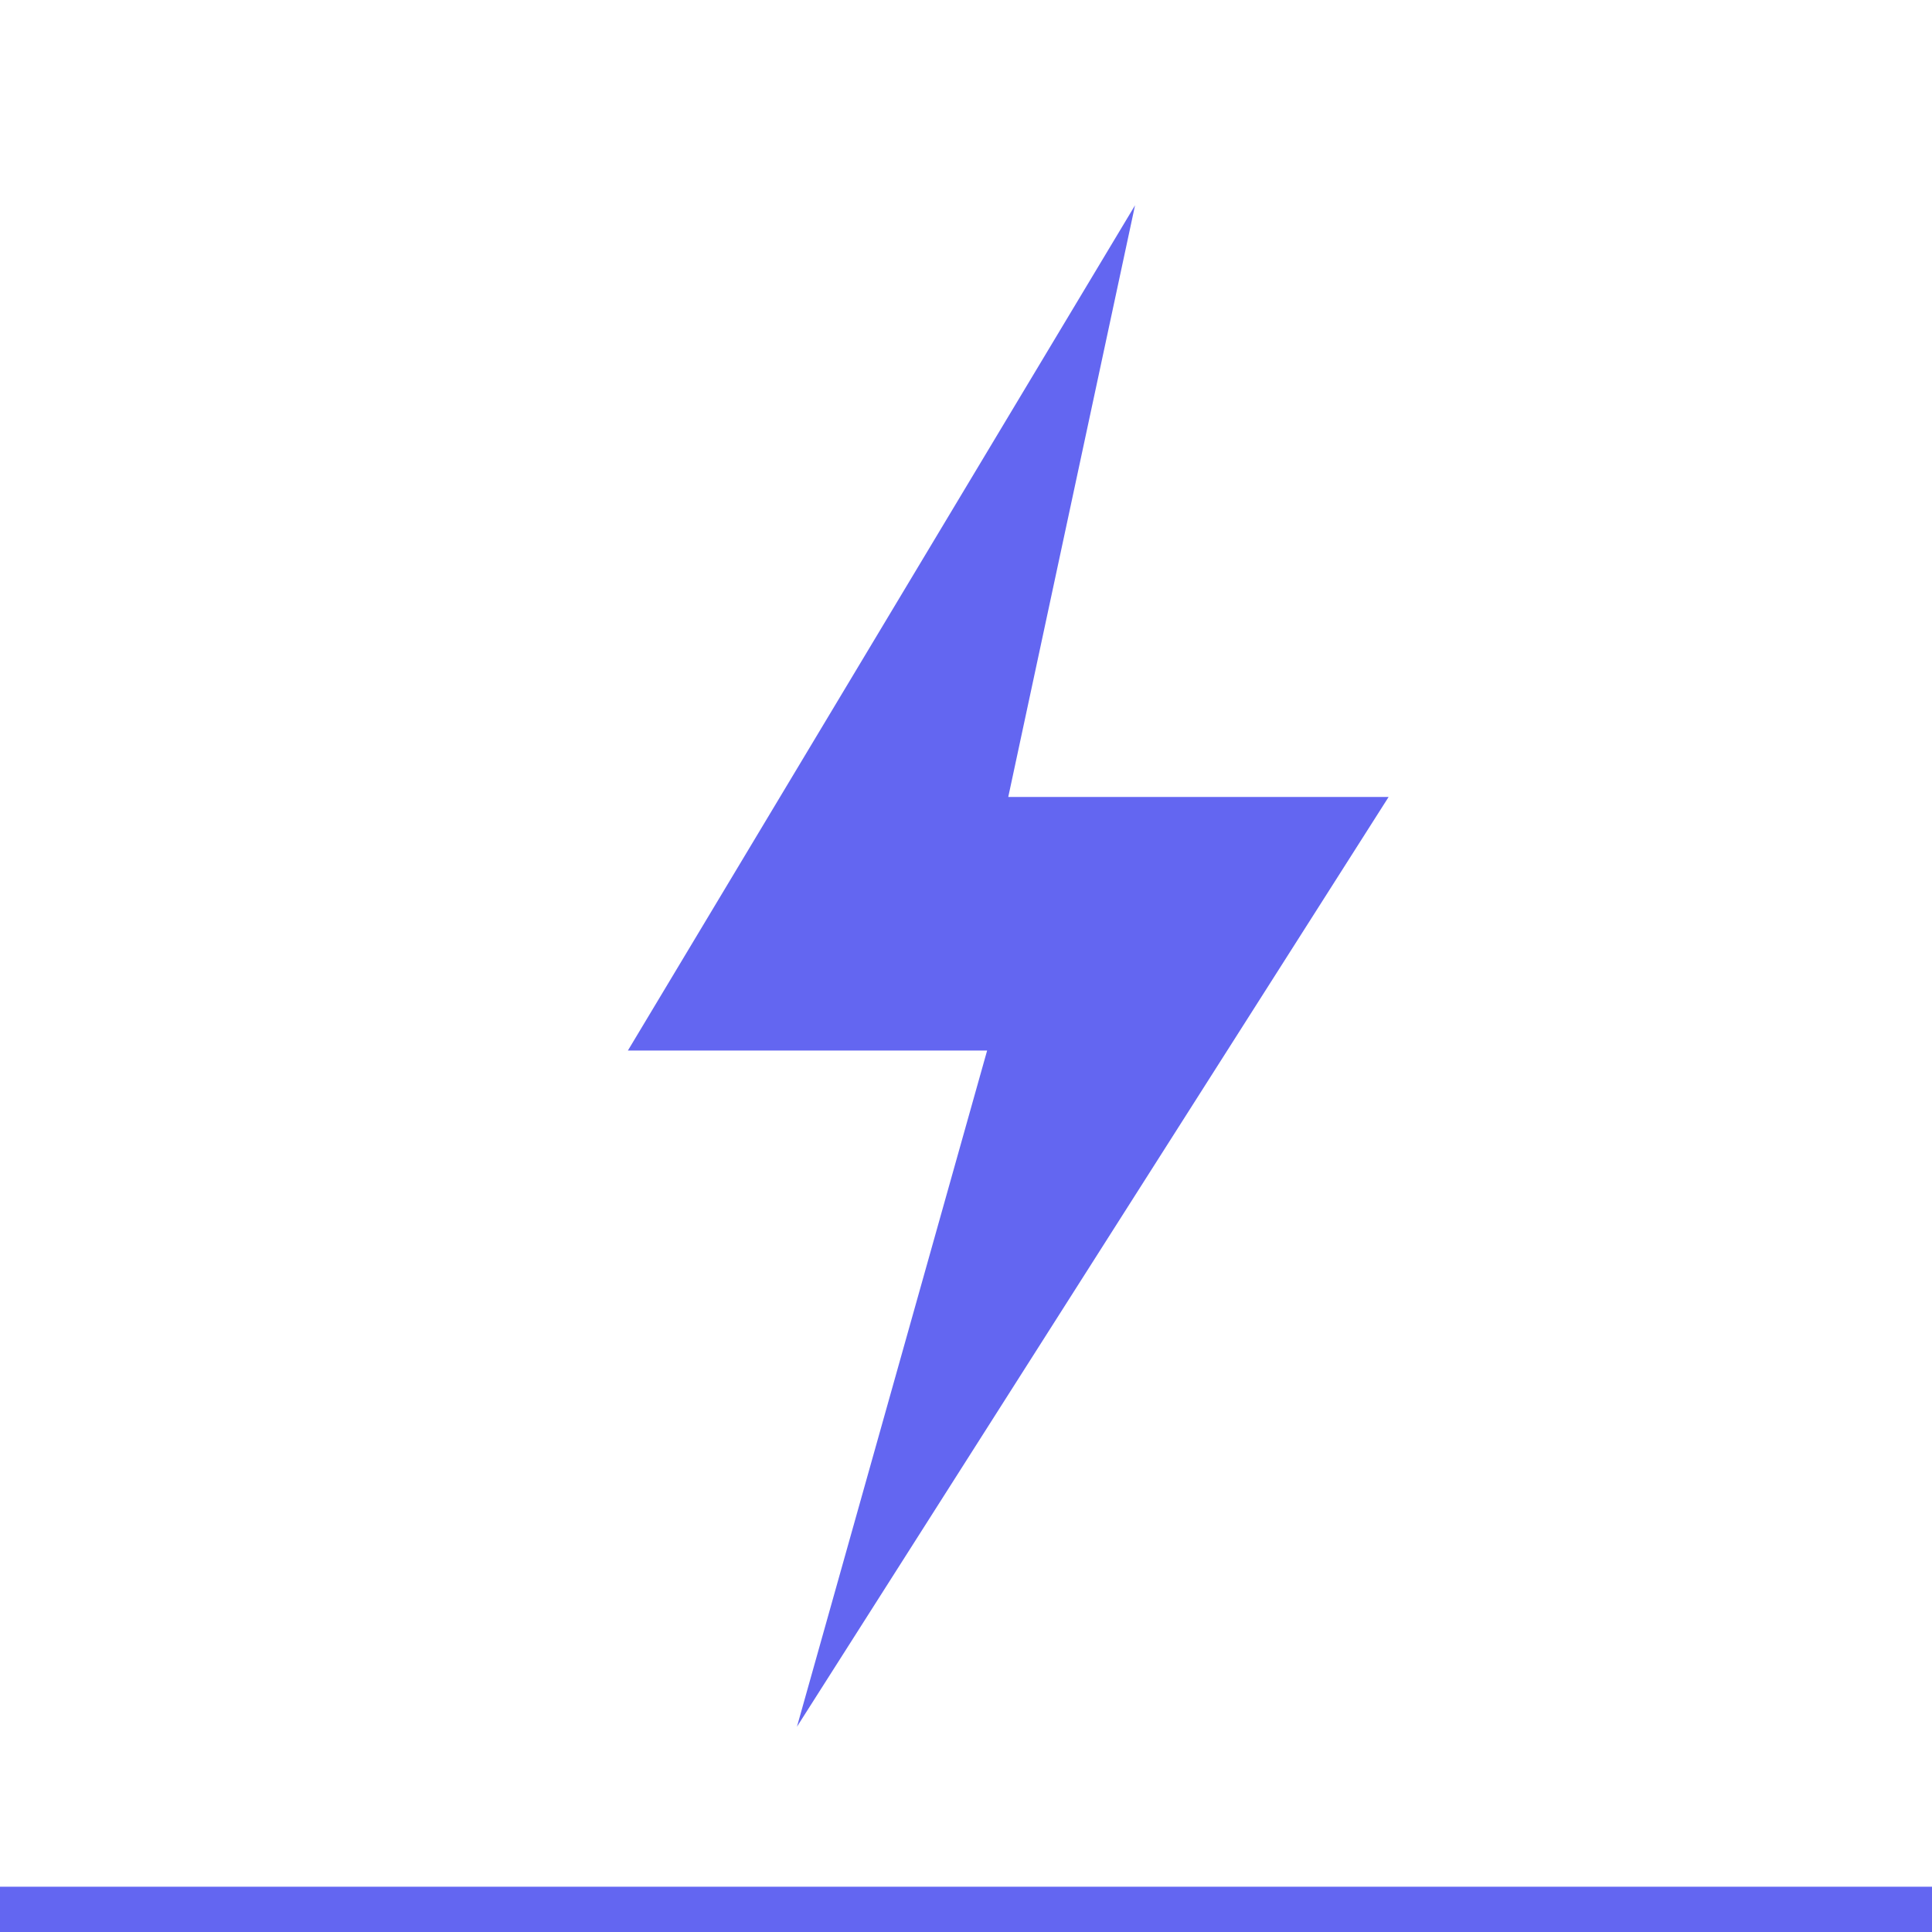
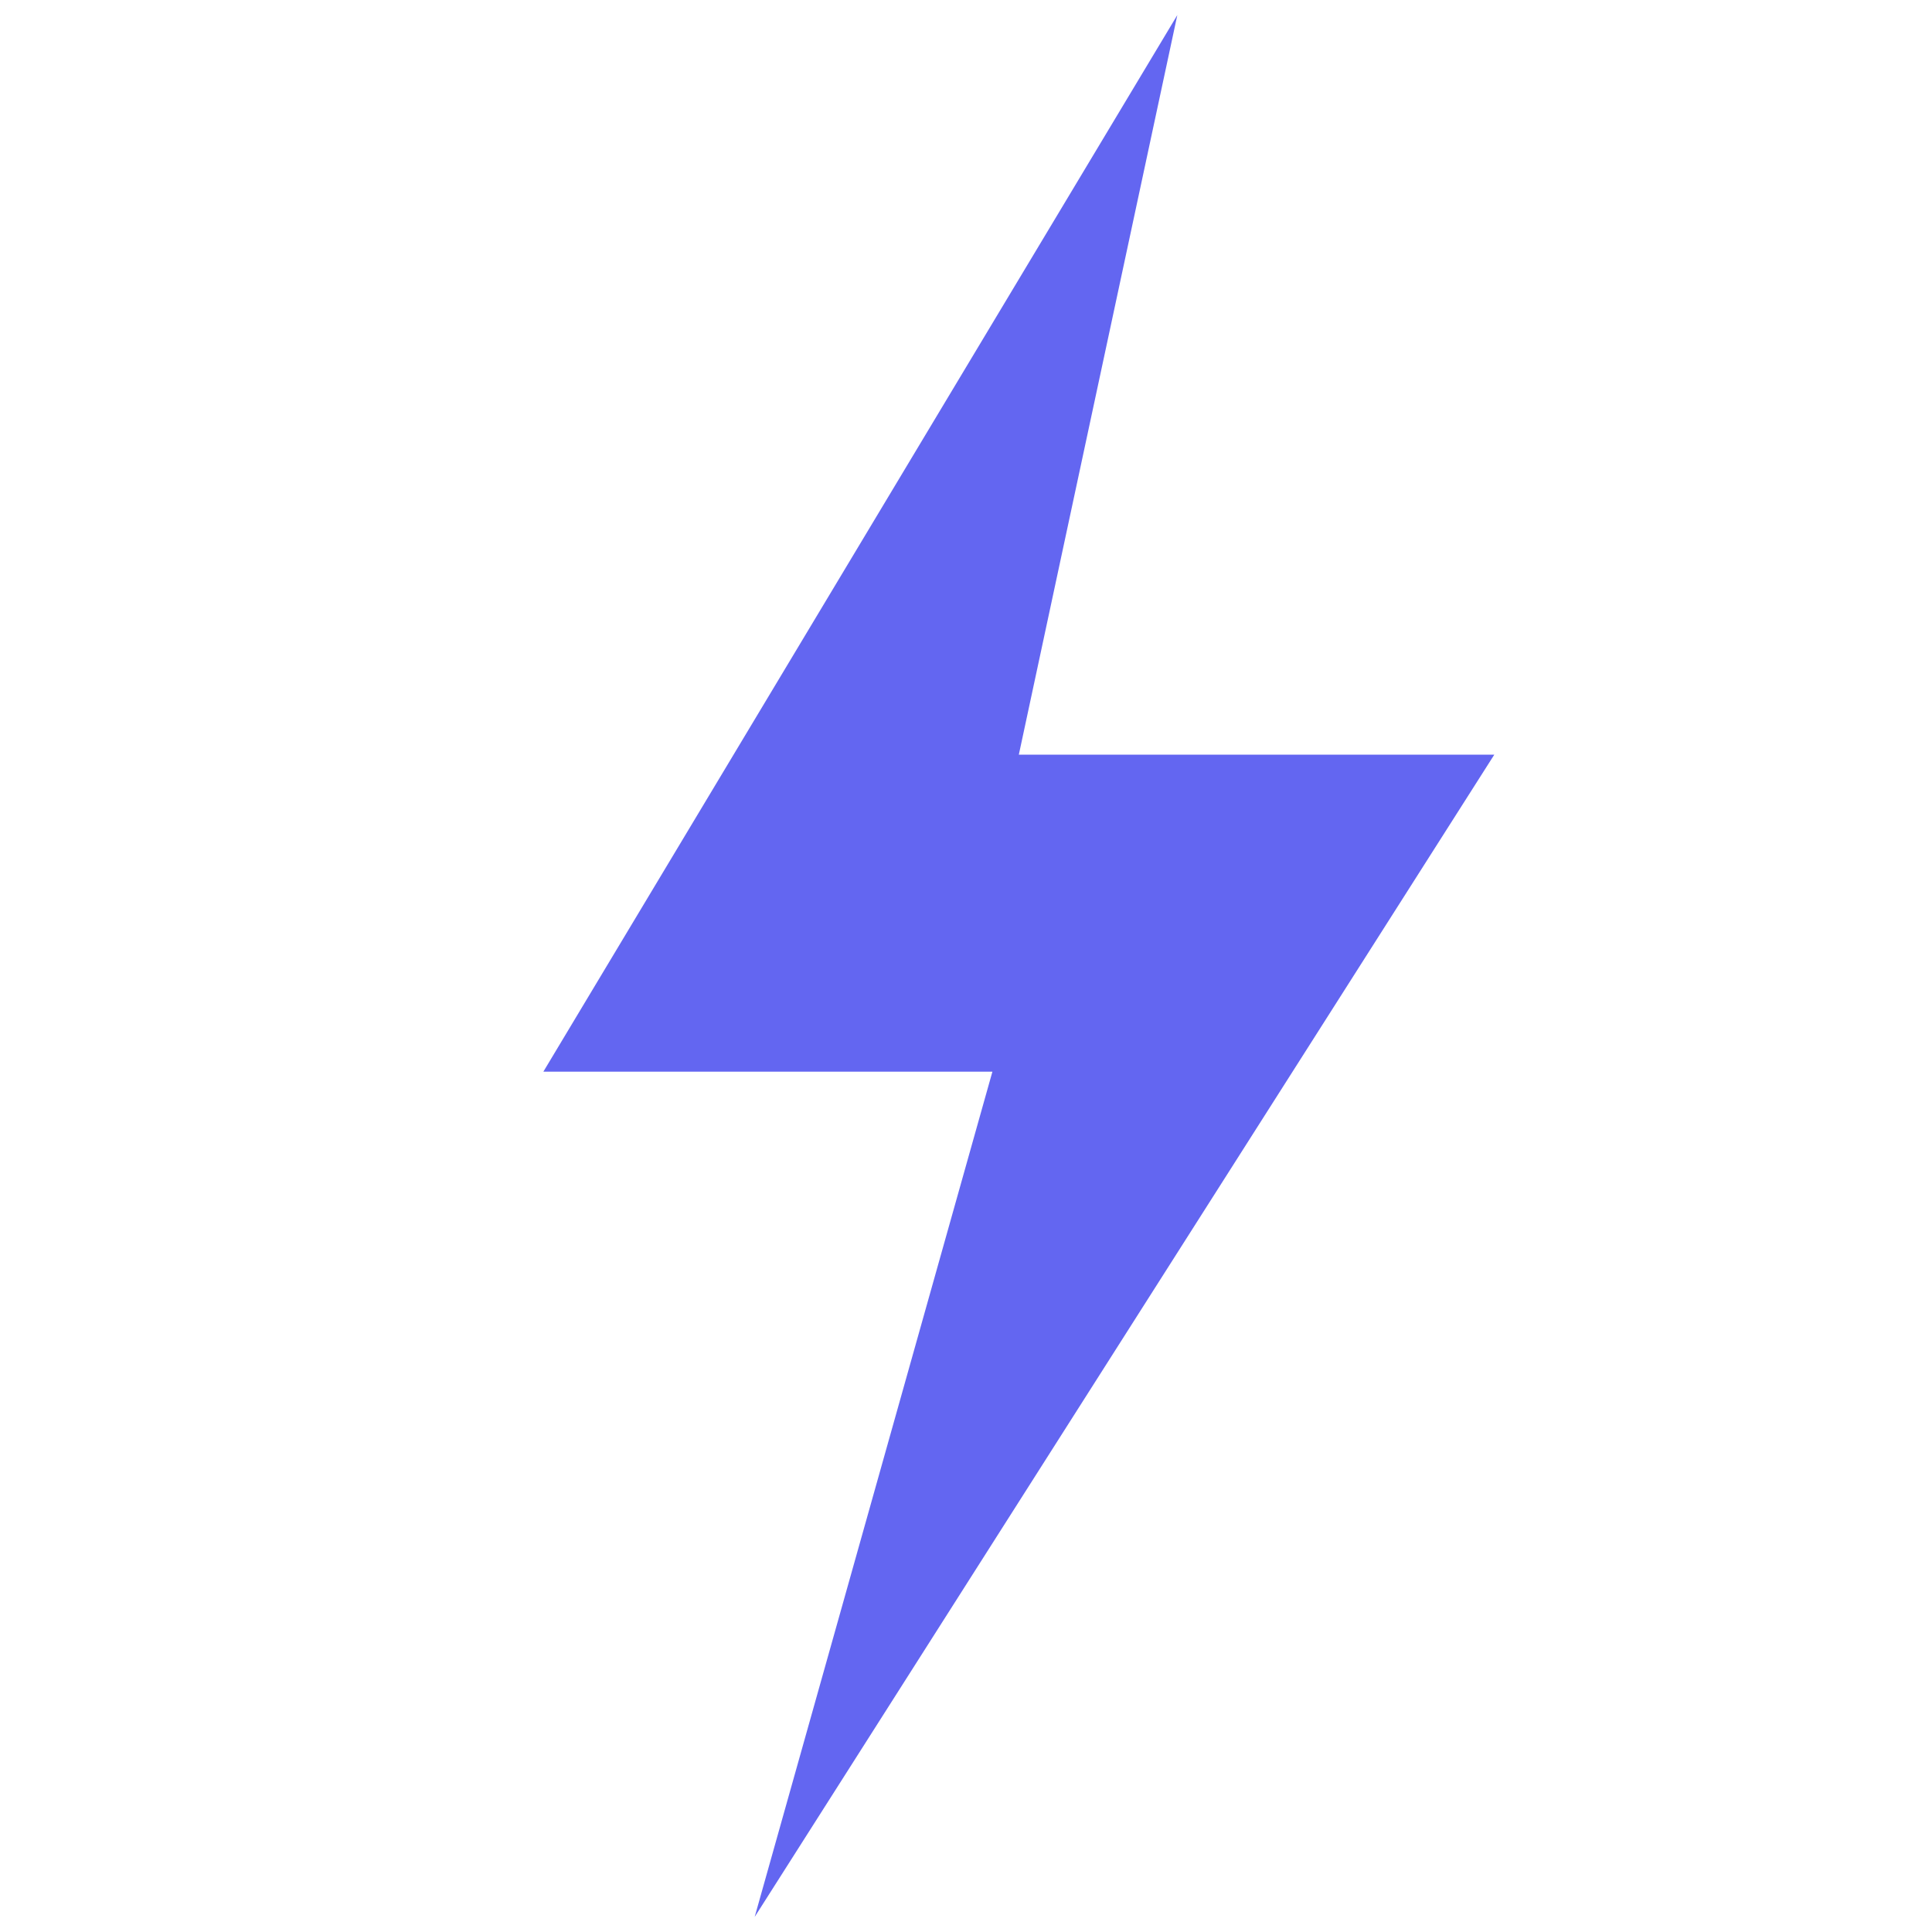
<svg xmlns="http://www.w3.org/2000/svg" viewBox="0 0 128 128" width="128" height="128">
-   <g transform="translate(64 64) scale(1.4) translate(-64 -64)">
+   <g transform="translate(64 64) scale(1.75) translate(-64 -64)">
    <polygon points="72,28 48,68 65,68 56,100 84,56 66,56" fill="#6366f1" />
  </g>
-   <rect x="0" y="125" width="128" height="3" fill="#6366f1" />
</svg>
